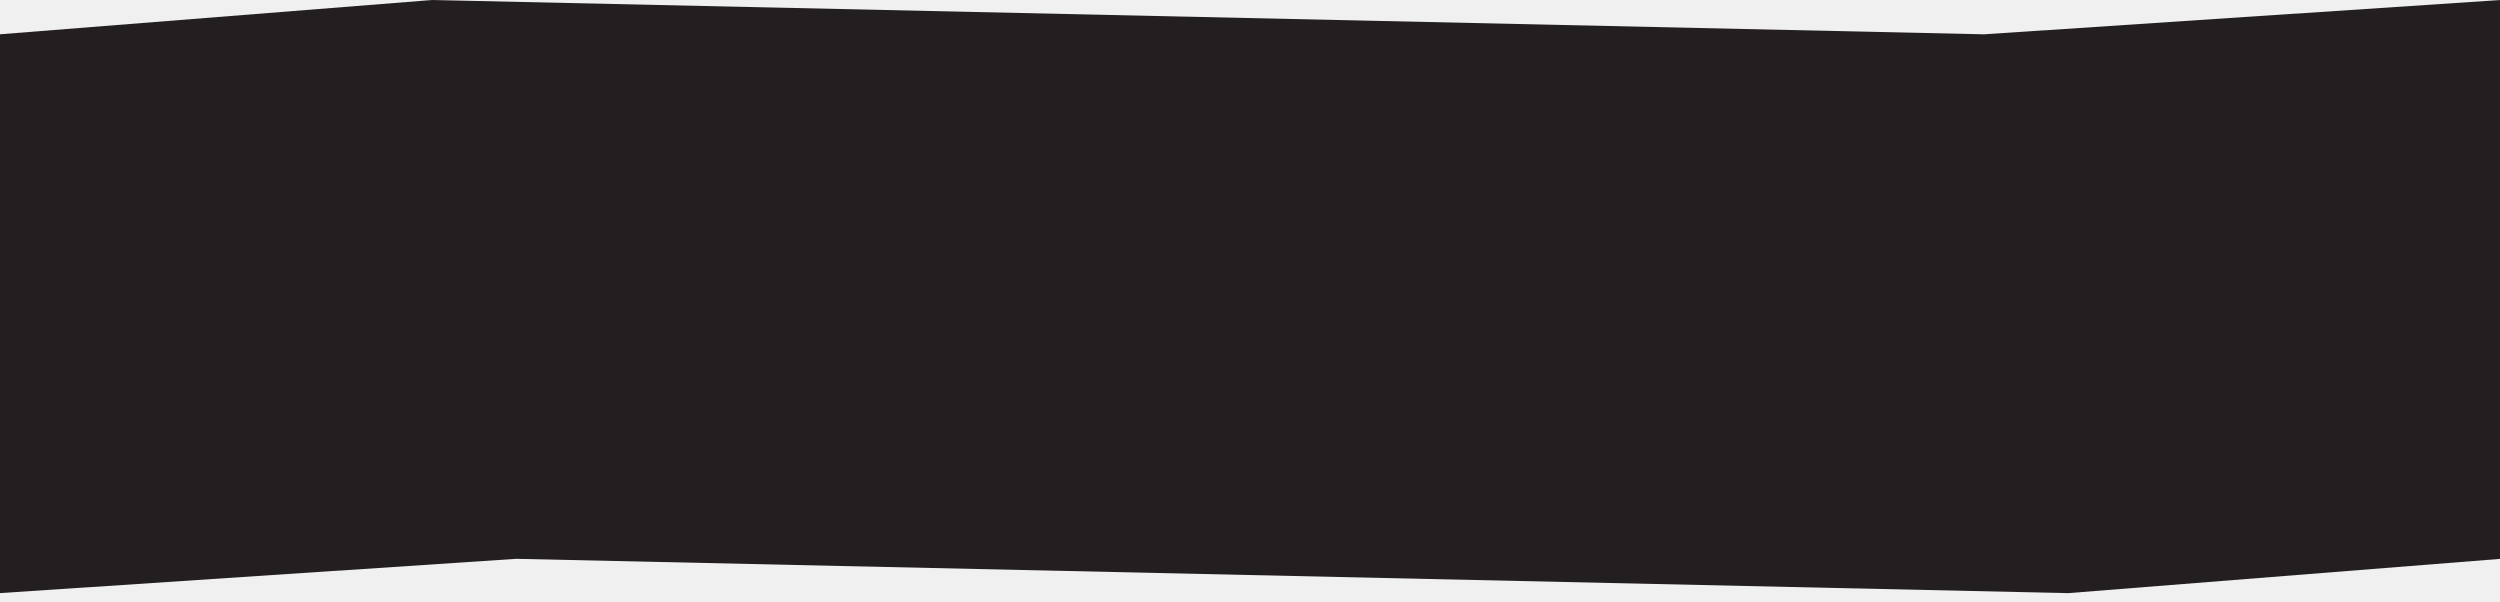
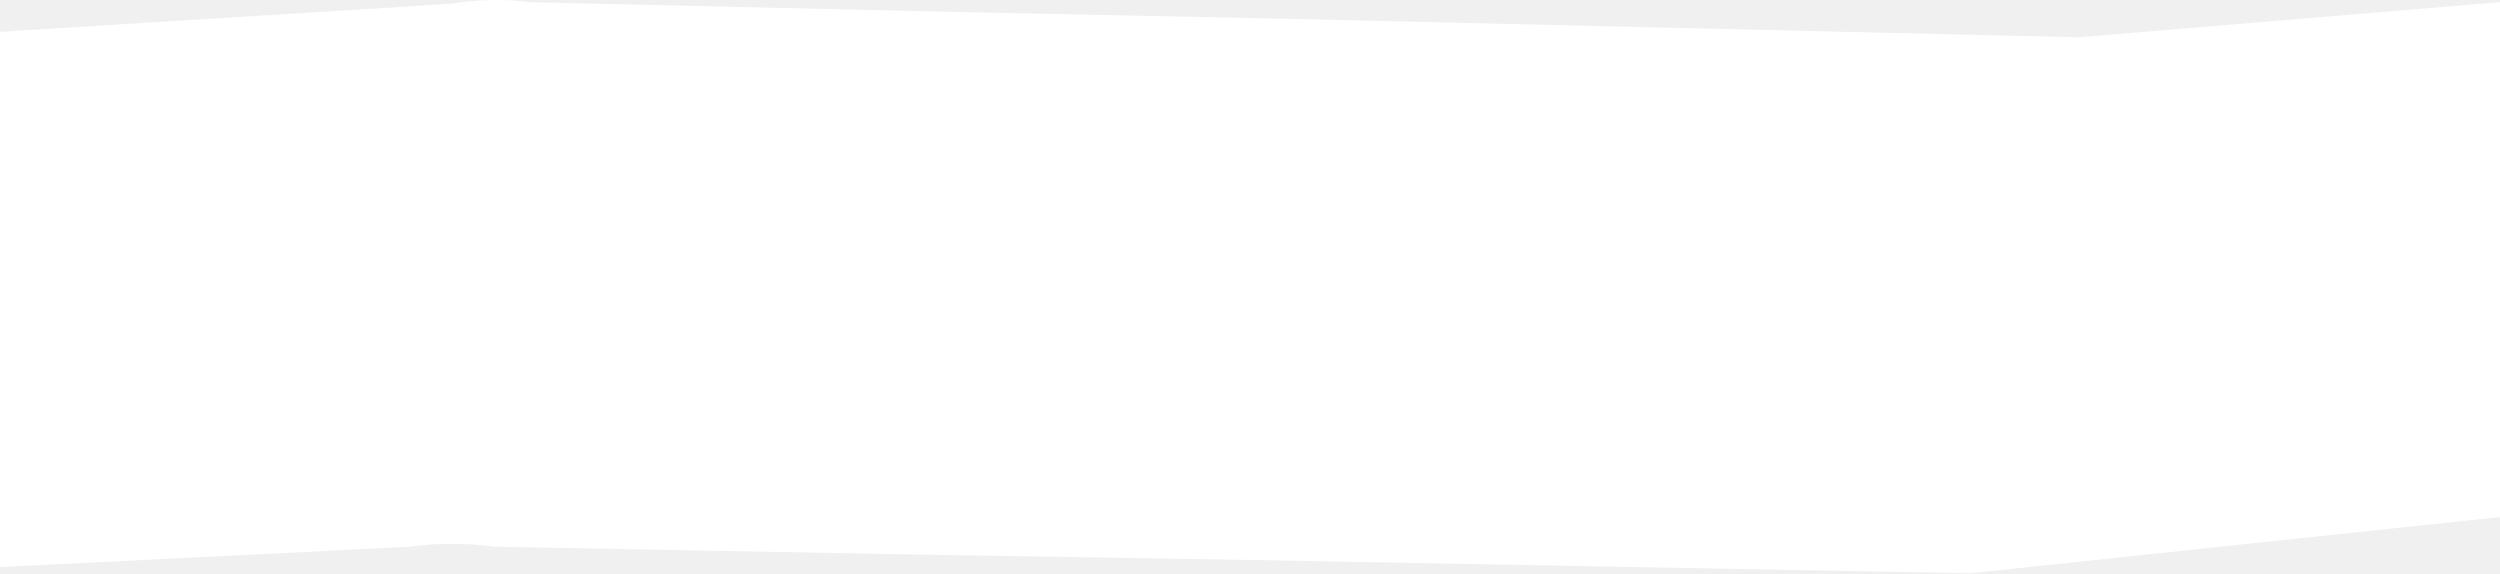
- <svg xmlns="http://www.w3.org/2000/svg" version="1.1" id="Layer_1" x="0px" y="0px" width="612px" height="147.2px" viewBox="0 0 612 147.2" style="enable-background:new 0 0 612 147.2;" xml:space="preserve">
-   <style type="text/css">
- 	.st0{fill:#231F20;}
- </style>
-   <polygon class="st0" points="-0.1,145.2 126.4,136.8 506.3,145.2 612.2,136.8 612.2,129.7 -0.1,129.7 " />
-   <polygon class="st0" points="612.2,0 485.7,8.4 105.8,0 -0.1,8.4 -0.1,15.5 612.2,15.5 " />
-   <rect x="-0.1" y="14.5" class="st0" width="612.2" height="116.2" />
+ <svg xmlns="http://www.w3.org/2000/svg" version="1.1" baseProfile="tiny" id="Layer_1" x="0px" y="0px" width="3200px" height="733.769px" viewBox="0 0 3200 733.769" xml:space="preserve">
+   <path fill-rule="evenodd" fill="#FFFFFF" d="M3200,2.769c0,219.645,0,439.355,0,659c-225.977,23.998-452.023,48.002-678,72  c-306.969-5.666-614.031-11.334-921-17c-143.319-2.333-286.681-4.667-430-7c-89.991-1.667-180.009-3.333-270-5  c-71.66-1.333-143.341-2.667-215-4c-17.998-0.333-36.002-0.667-54-1c-31.888-4.926-76.378-4.818-107,0  c-26.331,1.333-52.669,2.667-79,4c-148.652,7.333-297.348,14.667-446,22c0-228.31,0-456.689,0-685  c166.317-10.332,332.683-20.668,499-31c25.997-1.667,52.003-3.333,78-5c30.092-4.629,67.959-6.953,100-2  c28.997,0.667,58.003,1.333,87,2c72.659,1.667,145.341,3.333,218,5c86.991,2,174.009,4,261,6c130.32,2.666,260.68,5.334,391,8  c342.299,7.999,684.701,16.001,1027,24C2840.649,32.771,3020.351,17.768,3200,2.769z" />
</svg>
